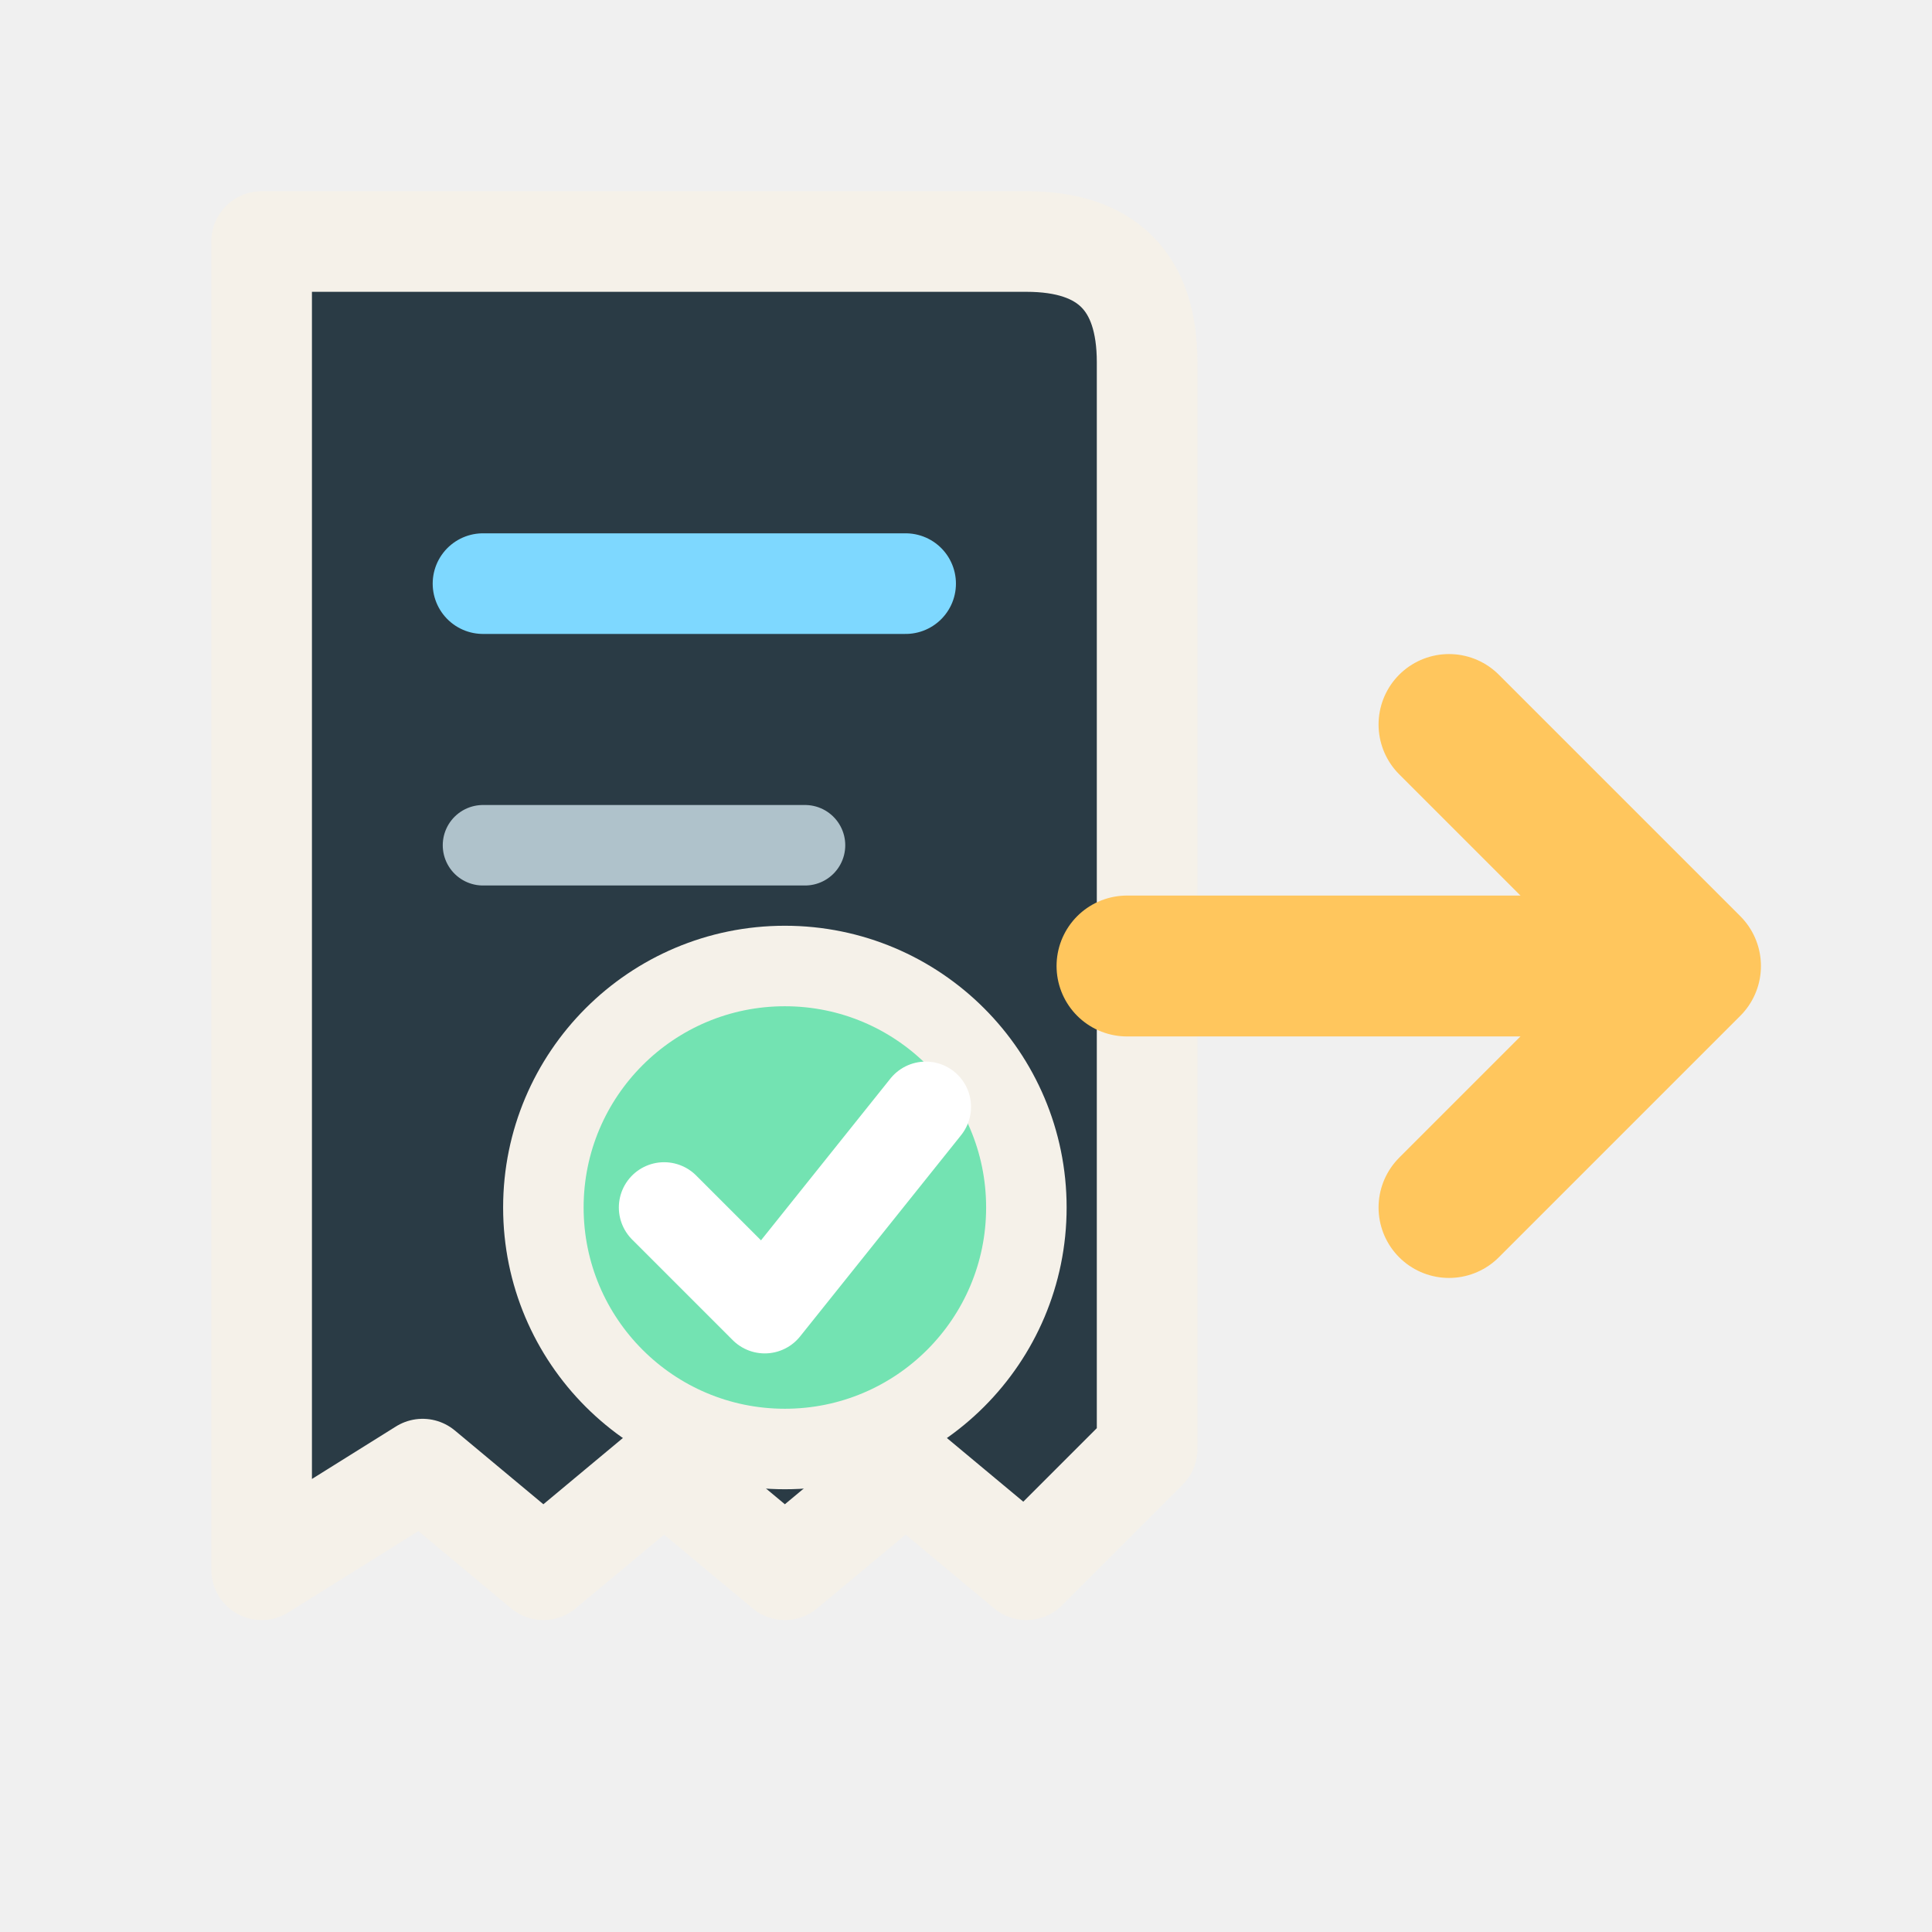
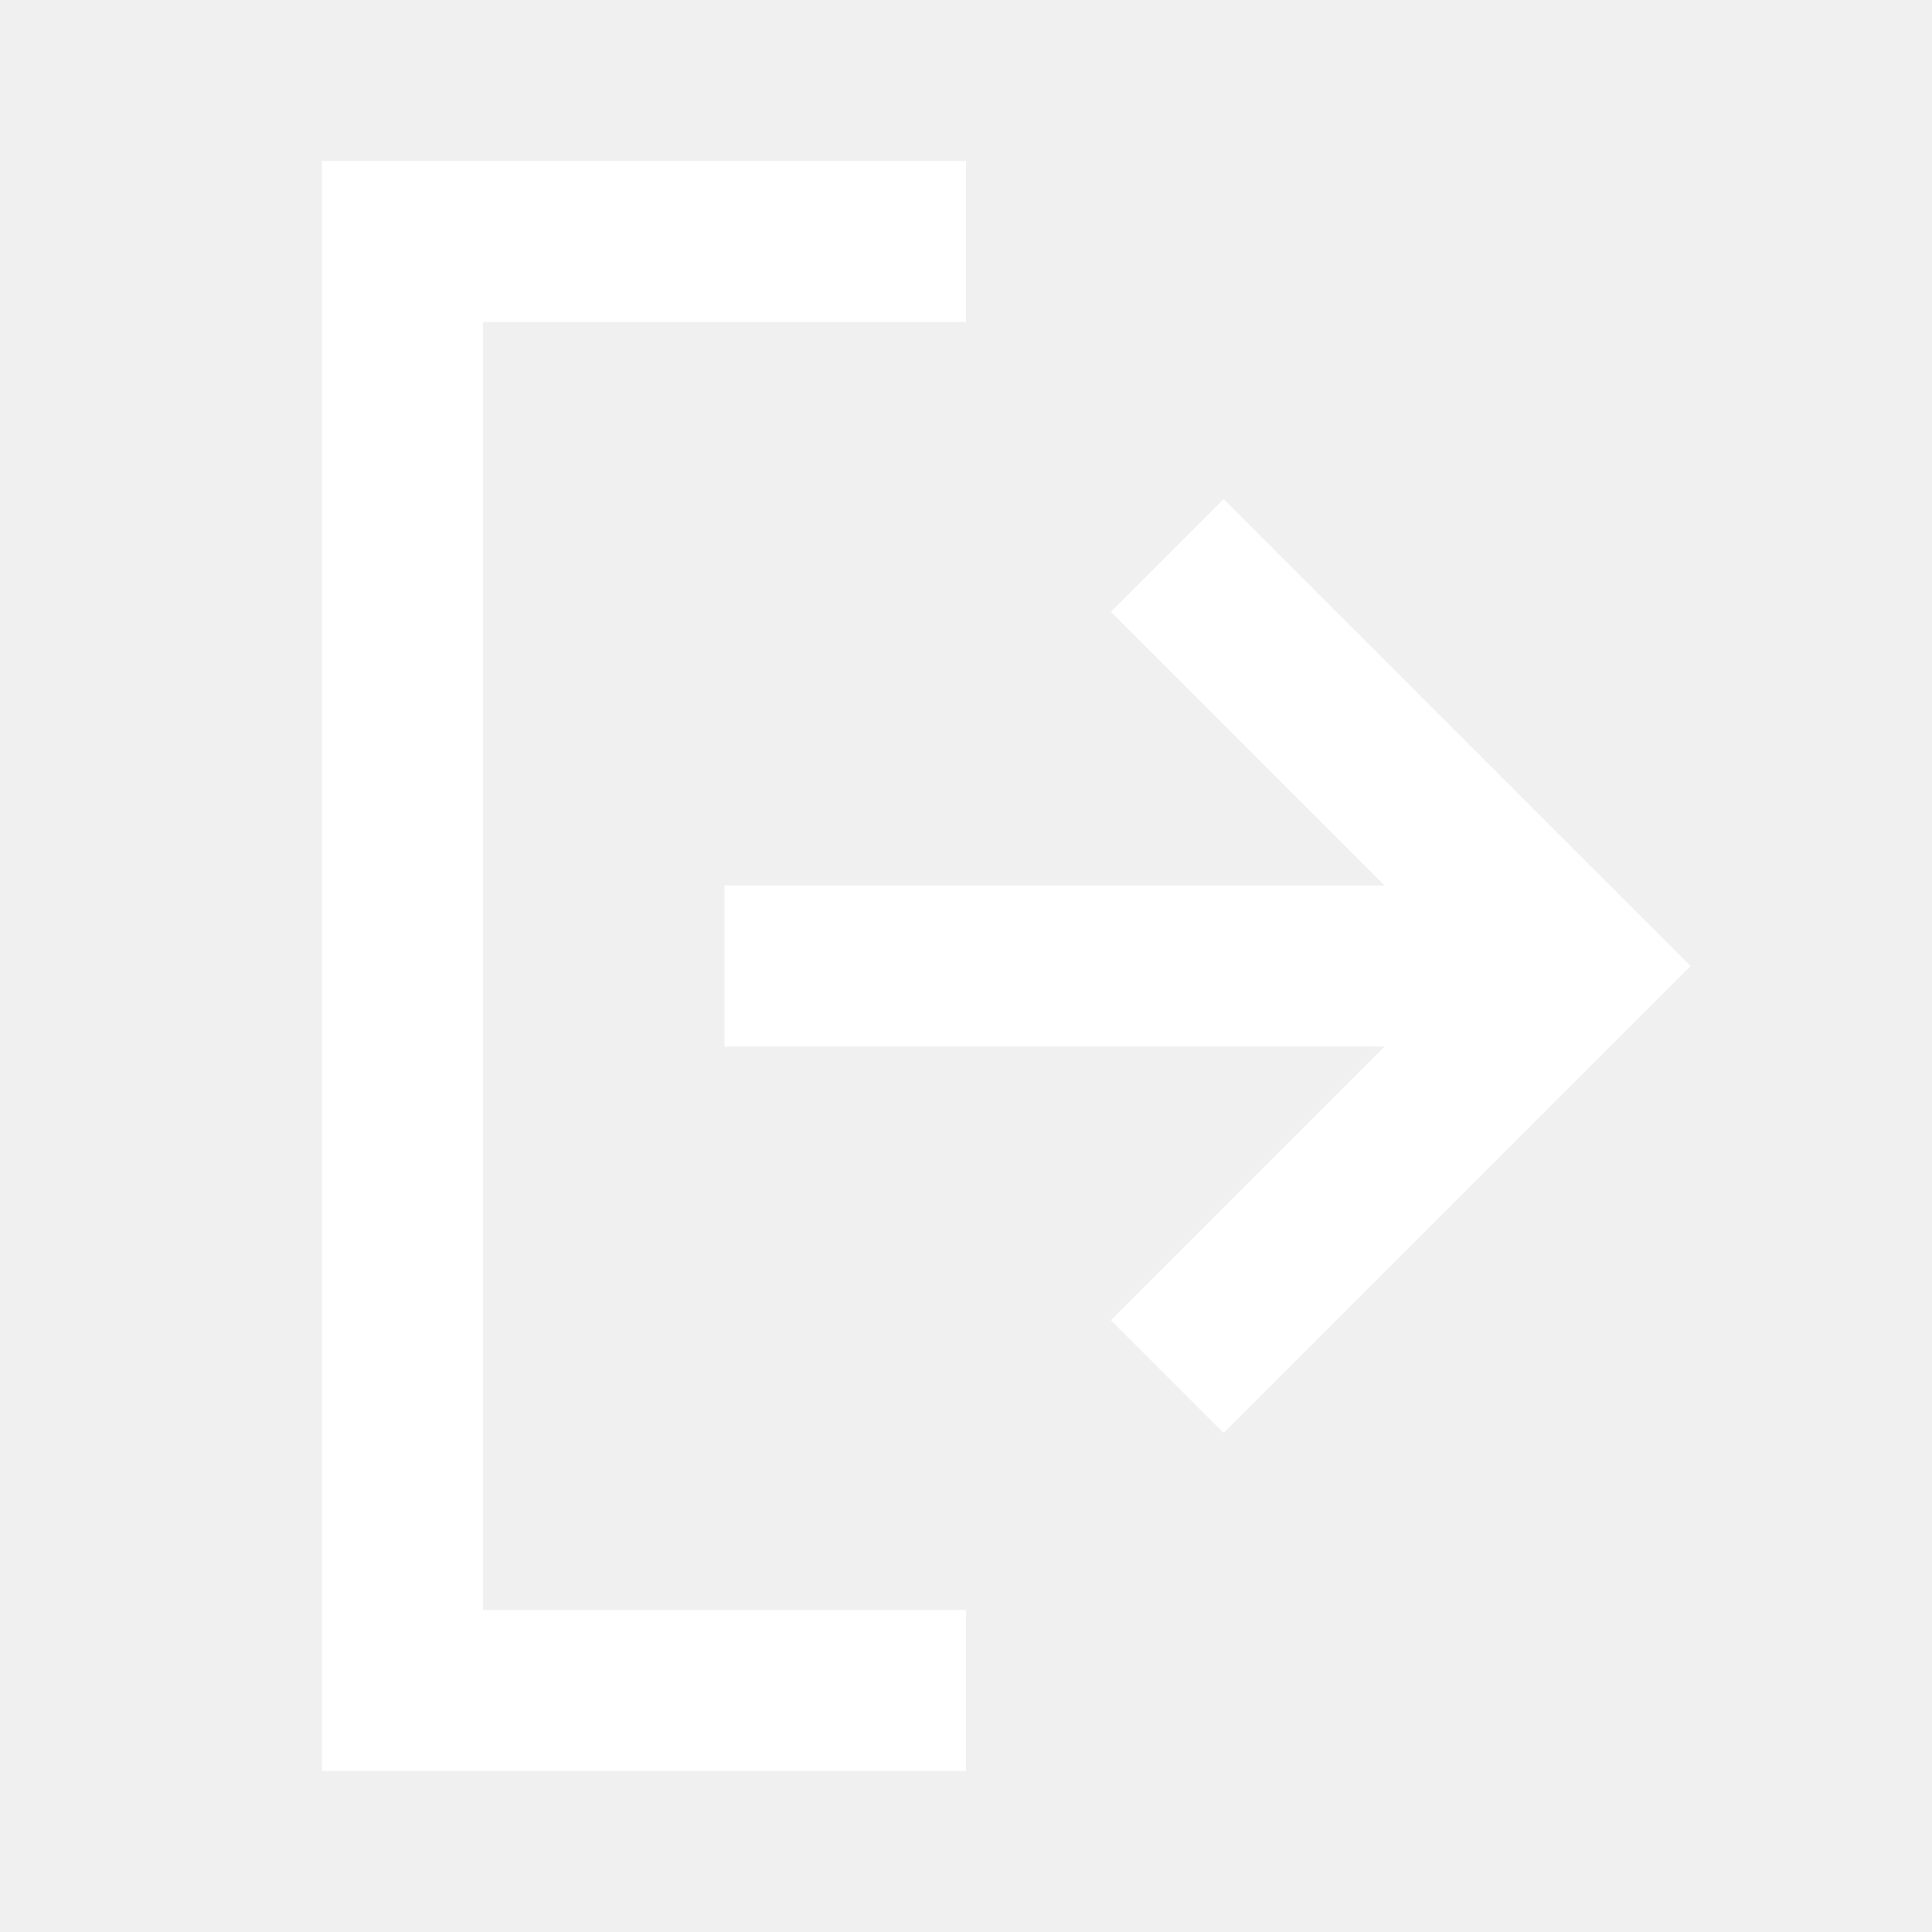
- <svg xmlns="http://www.w3.org/2000/svg" width="96" height="96" viewBox="0 0 96 96">
-   <path d="M13 12 H51 Q57 12 57 18 V72 L51 78 L45 73 L39 78 L33 73 L27 78 L21 73 L13 78 Z" fill="#2A3B45" stroke="#F5F1E9" stroke-width="5" stroke-linecap="round" stroke-linejoin="round" />
-   <path d="M24 29 H45" fill="none" stroke="#7ED8FF" stroke-width="5" stroke-linecap="round" stroke-linejoin="round" />
-   <path d="M24 42 H40" fill="none" stroke="#AFC2CB" stroke-width="4" stroke-linecap="round" stroke-linejoin="round" />
-   <path d="M 27.000 60.000 C 27.000 53.373 32.373 48.000 39.000 48.000 C 45.627 48.000 51.000 53.373 51.000 60.000 C 51.000 66.627 45.627 72.000 39.000 72.000 C 32.373 72.000 27.000 66.627 27.000 60.000 Z" fill="#73E3B2" stroke="#F5F1E9" stroke-width="4" stroke-linecap="round" stroke-linejoin="round" />
-   <path d="M33 60 L38 65 L46 55" fill="none" stroke="#FFFFFF" stroke-width="4.5" stroke-linecap="round" stroke-linejoin="round" />
-   <path d="M56 48 H83" fill="none" stroke="#FFC65D" stroke-width="7" stroke-linecap="round" stroke-linejoin="round" />
-   <path d="M72 36 L84 48 L72 60" fill="none" stroke="#FFC65D" stroke-width="7" stroke-linecap="round" stroke-linejoin="round" />
+ <svg xmlns="http://www.w3.org/2000/svg" width="24" height="24" viewBox="0 0 24 24">
+   <path fill="#FFFFFF" fill-rule="evenodd" d="M4 2H12V4H6V20H12V22H4Z M15.2 6.2 21 12 15.2 17.8 13.8 16.4 17.2 13H9V11H17.2L13.8 7.6Z" />
</svg>
